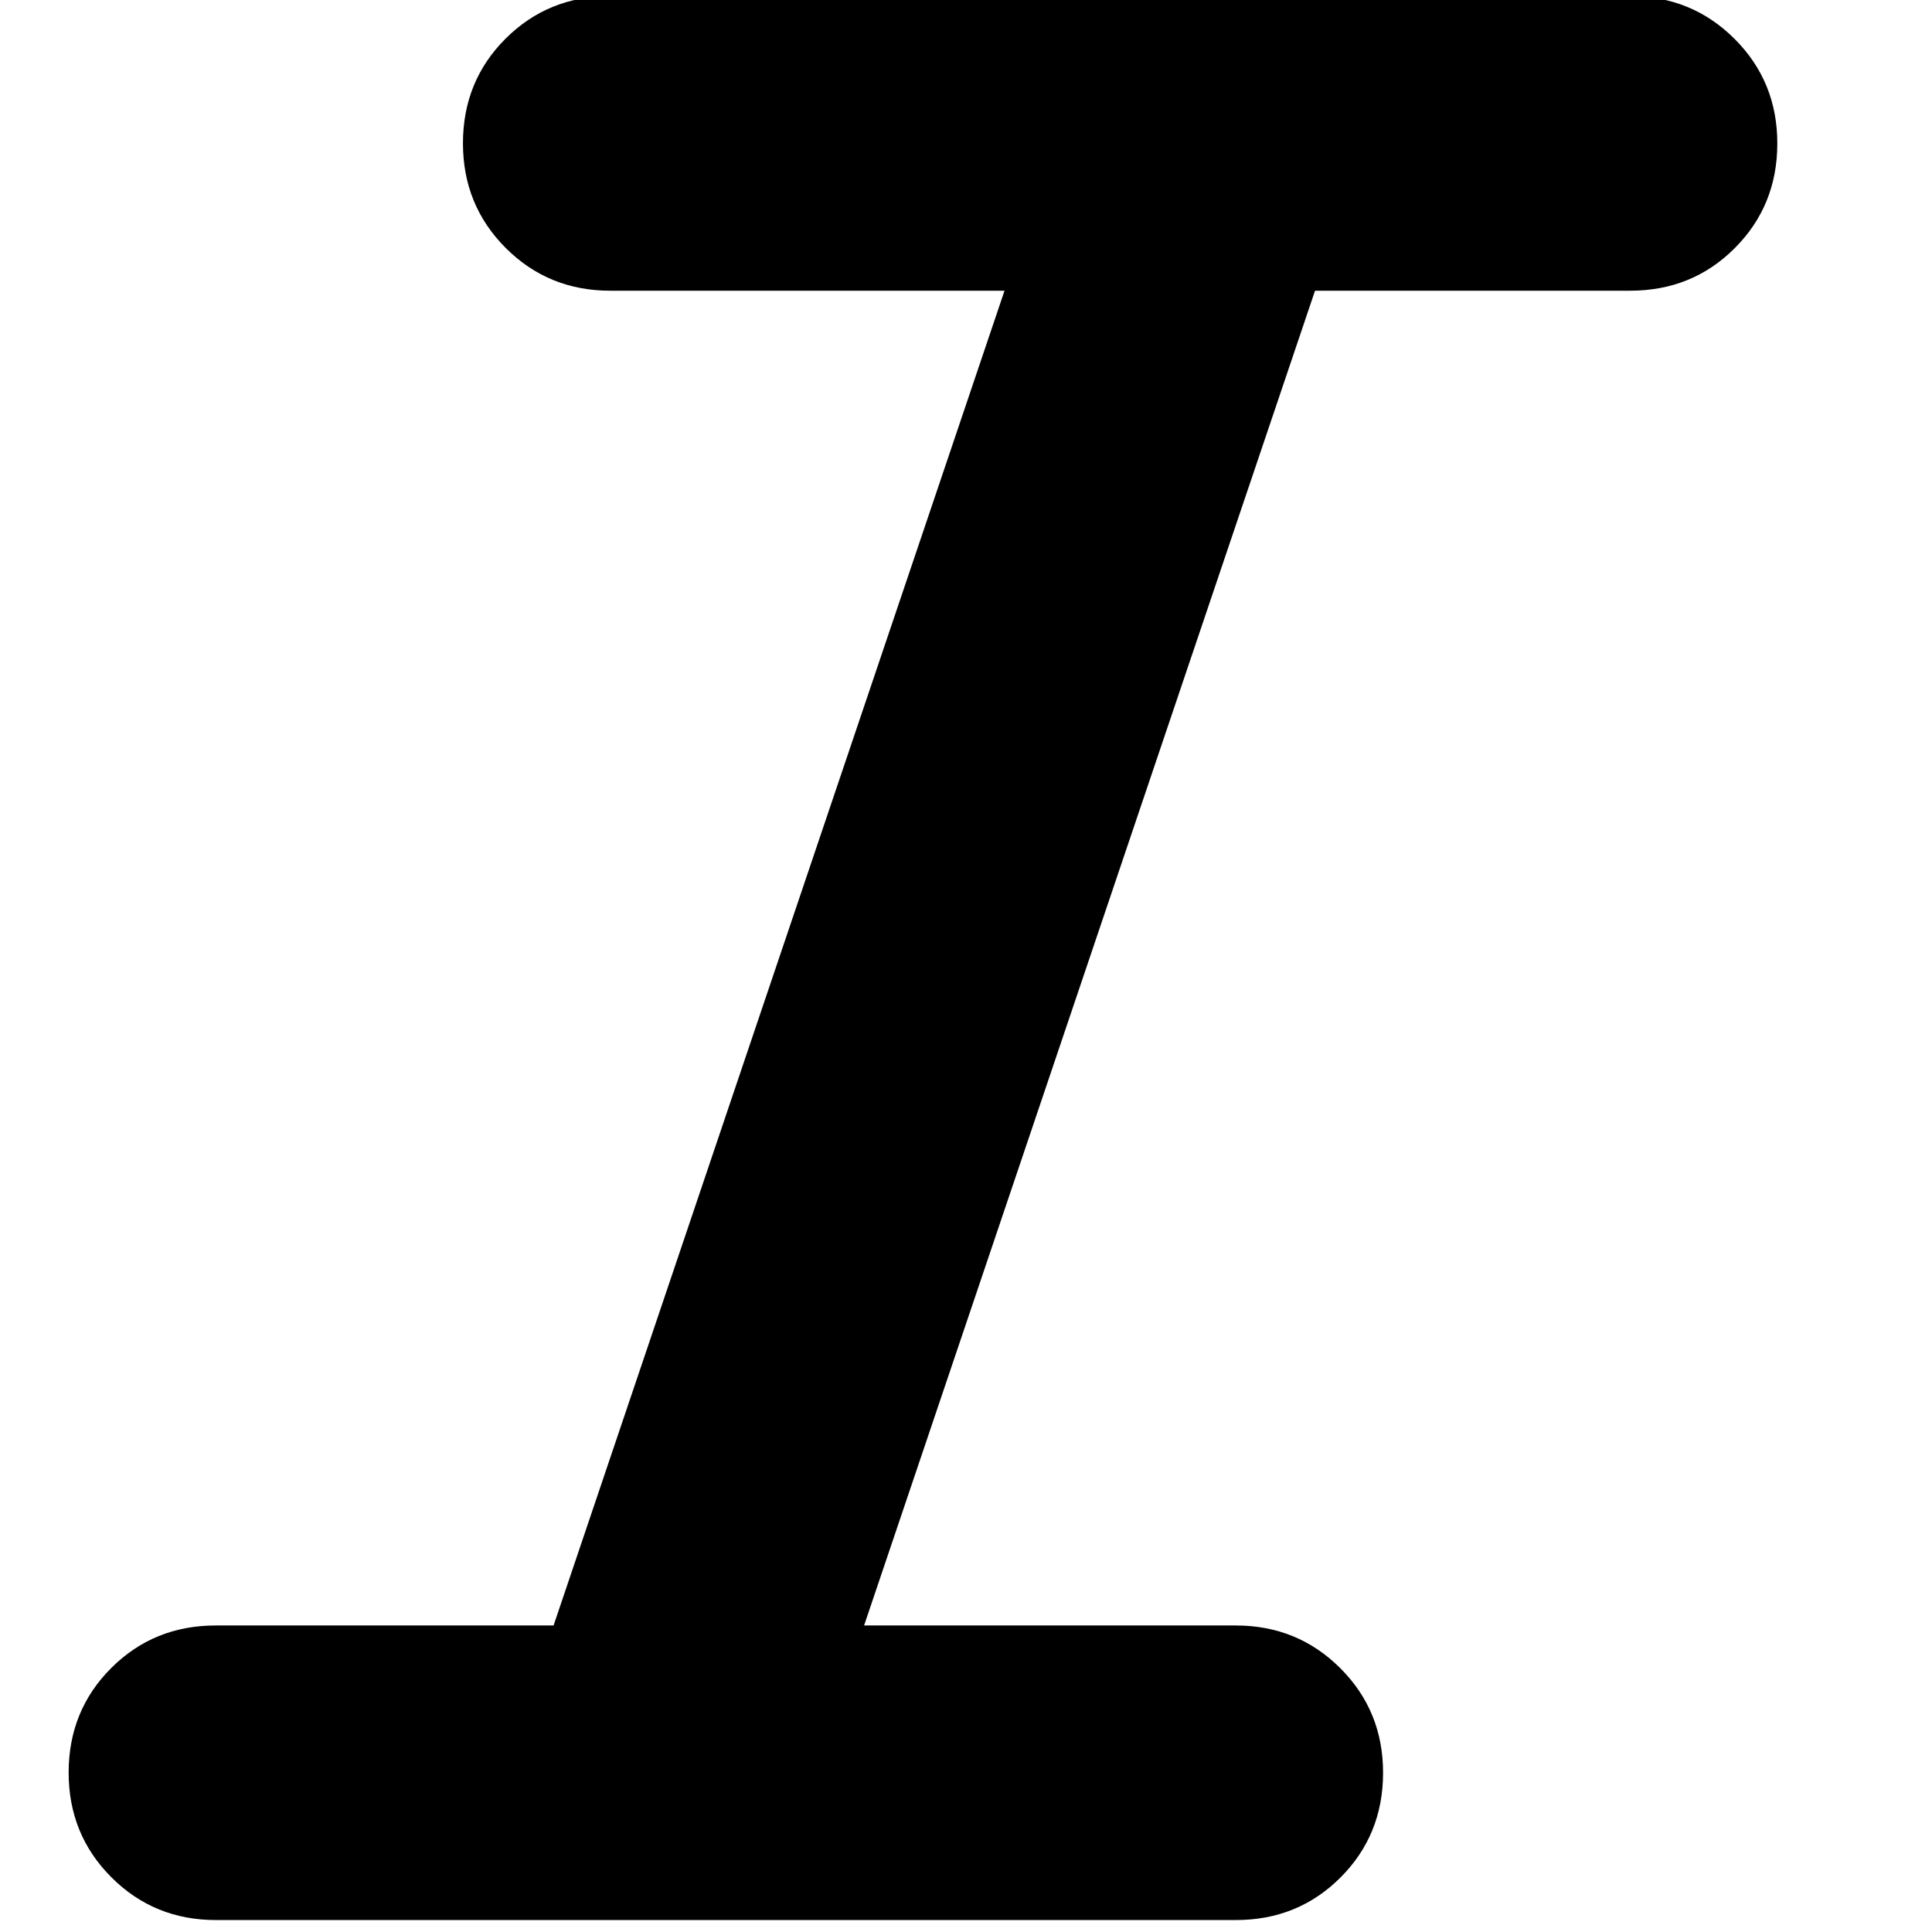
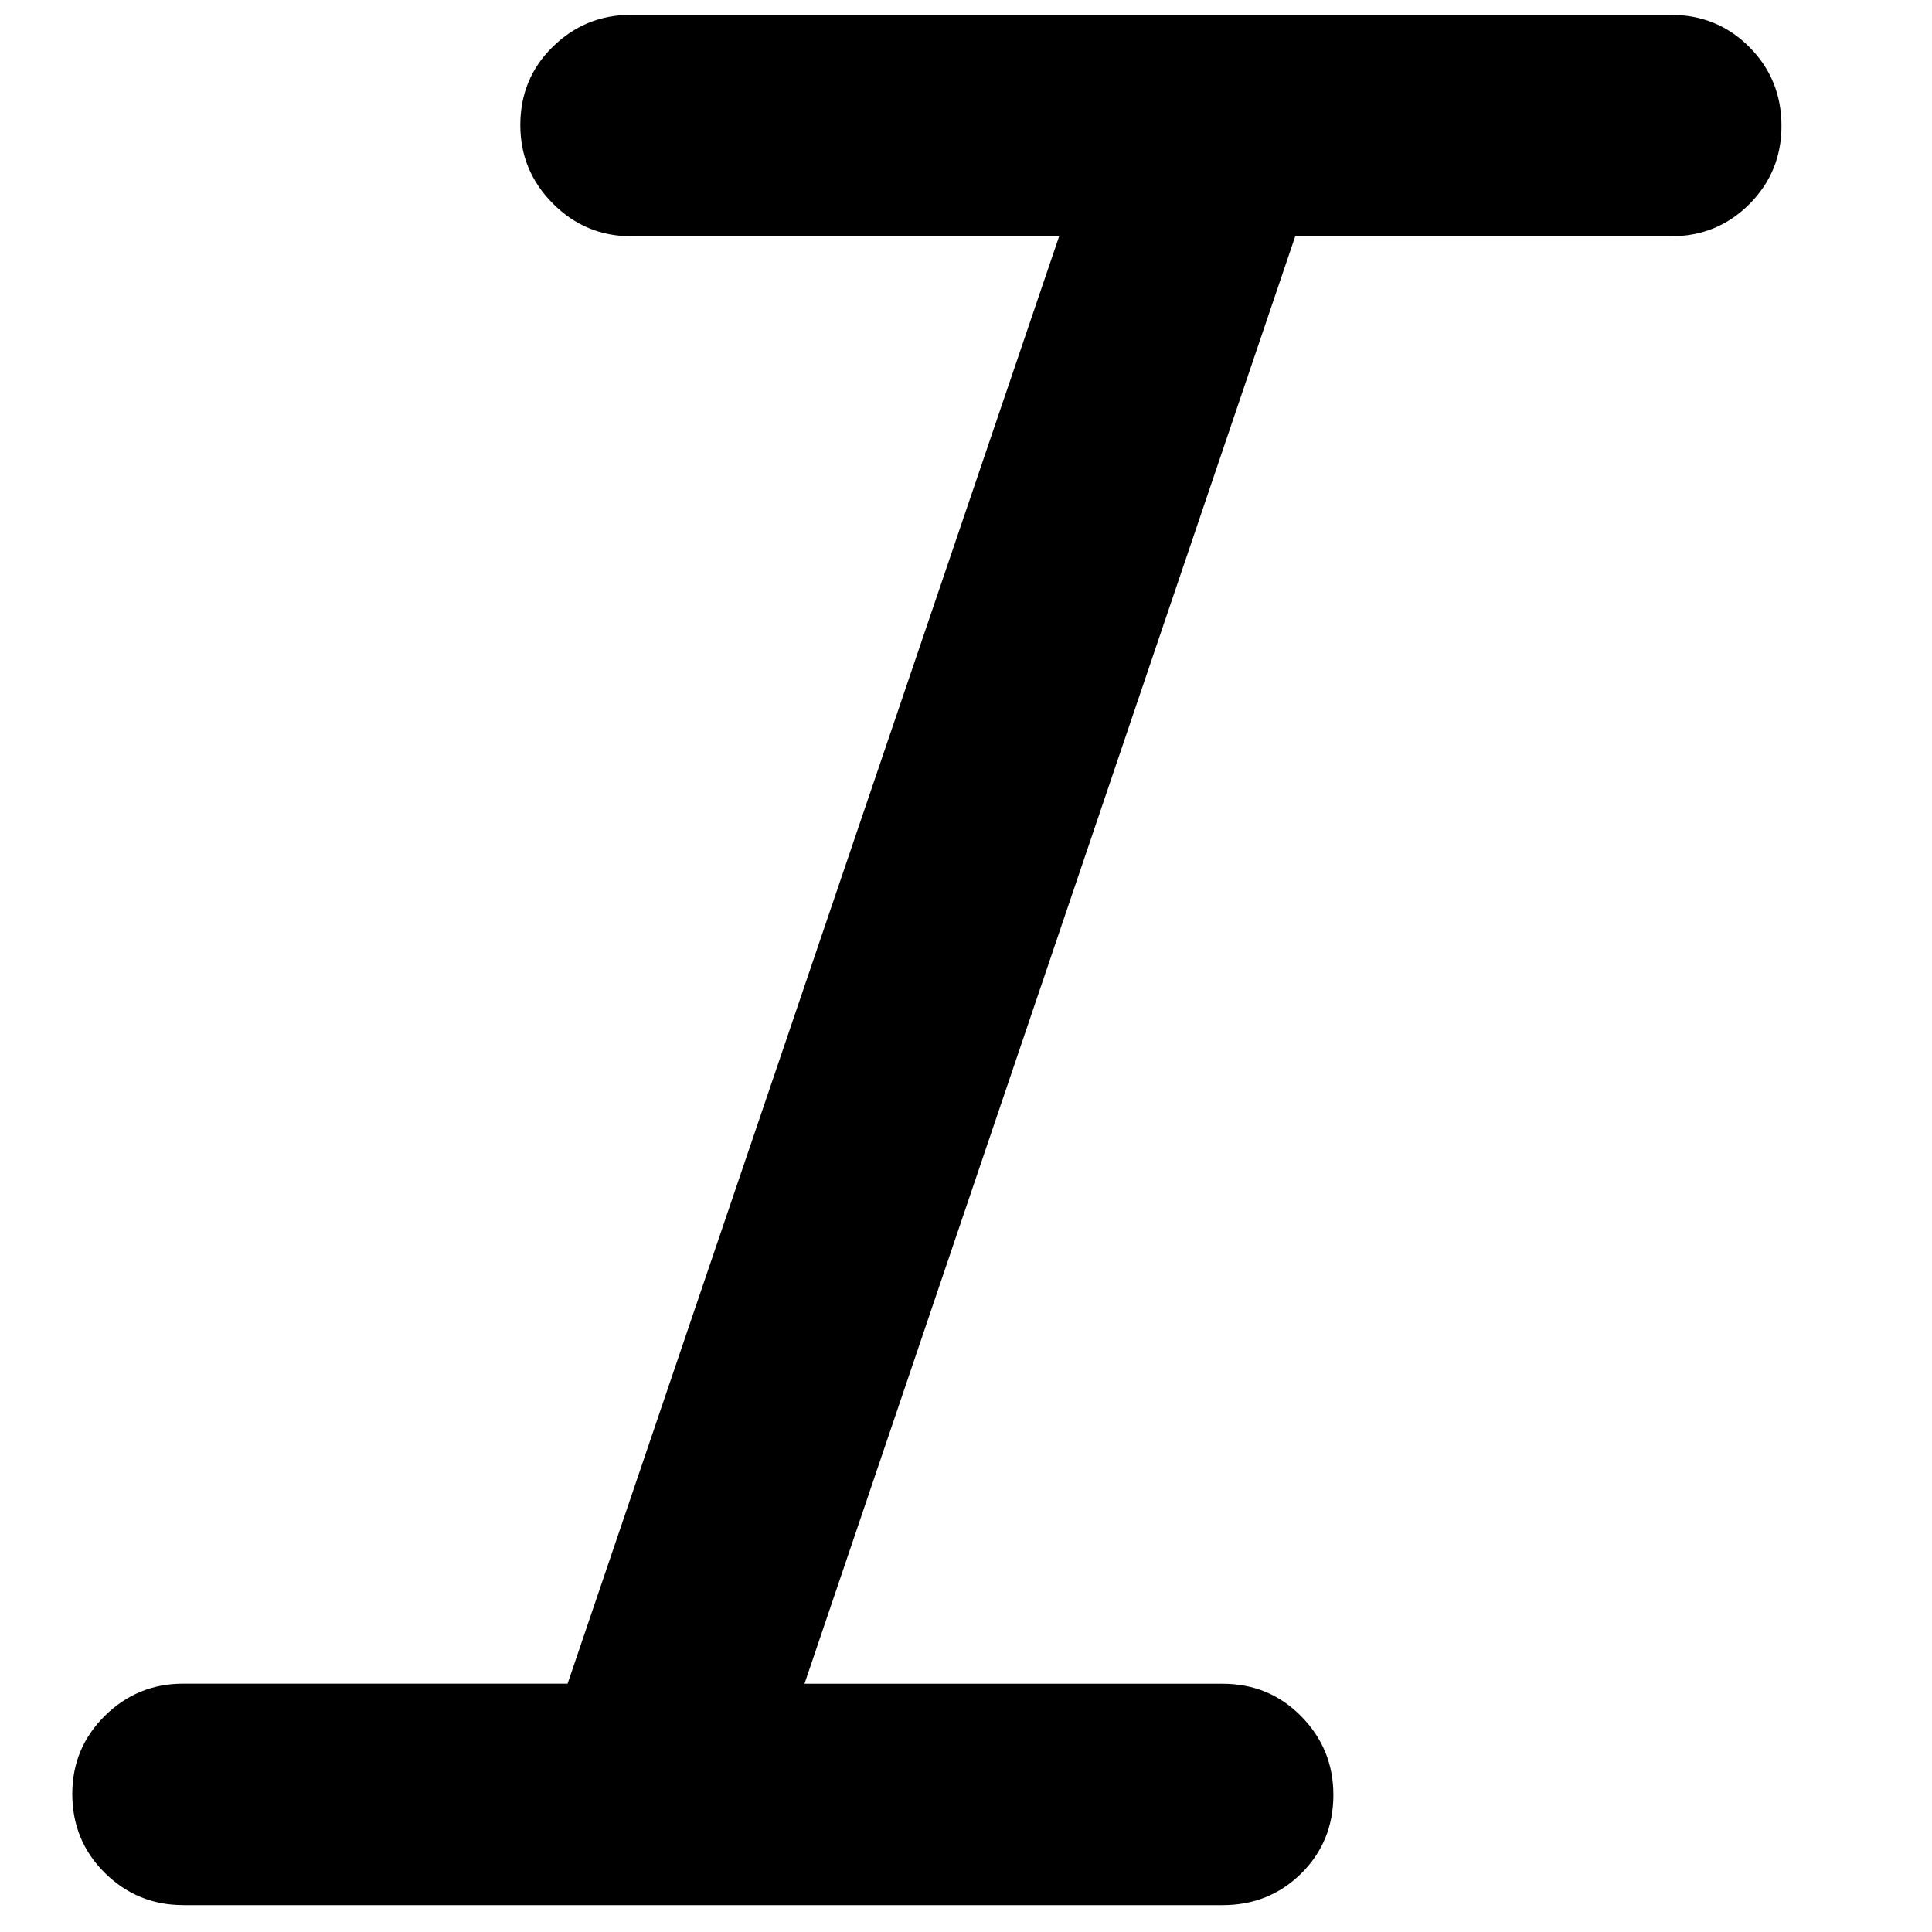
<svg xmlns="http://www.w3.org/2000/svg" version="1.1" width="32" height="32" viewBox="0 0 32 32">
-   <path d="M3.576 31.802q-1.024 0-1.732-0.709t-0.707-1.736 0.707-1.731 1.732-0.703h5.593l7.469-22.108h-6.531q-1.024 0-1.732-0.709t-0.707-1.736 0.707-1.731 1.732-0.703h16.891q1.024 0 1.733 0.709t0.707 1.736-0.707 1.731-1.733 0.703h-5.217l-7.469 22.108h6.156q1.024 0 1.733 0.709t0.707 1.736-0.707 1.731-1.733 0.703h-16.891z" />
+   <path d="M3.030 31.554q-0.755 0-1.295-0.534-0.538-0.534-0.538-1.307 0-0.759 0.538-1.292 0.54-0.534 1.295-0.534h6.371l8.142-23.974h-7.091q-0.755 0-1.294-0.541-0.54-0.541-0.54-1.3 0-0.774 0.54-1.3 0.538-0.526 1.294-0.526h17.221q0.771 0 1.303 0.534 0.531 0.534 0.531 1.307 0 0.759-0.531 1.293-0.532 0.534-1.303 0.534h-6.22l-8.128 23.974h6.926q0.771 0 1.303 0.541 0.531 0.54 0.531 1.299 0 0.774-0.531 1.301-0.532 0.526-1.303 0.526h-17.221z" />
</svg>
